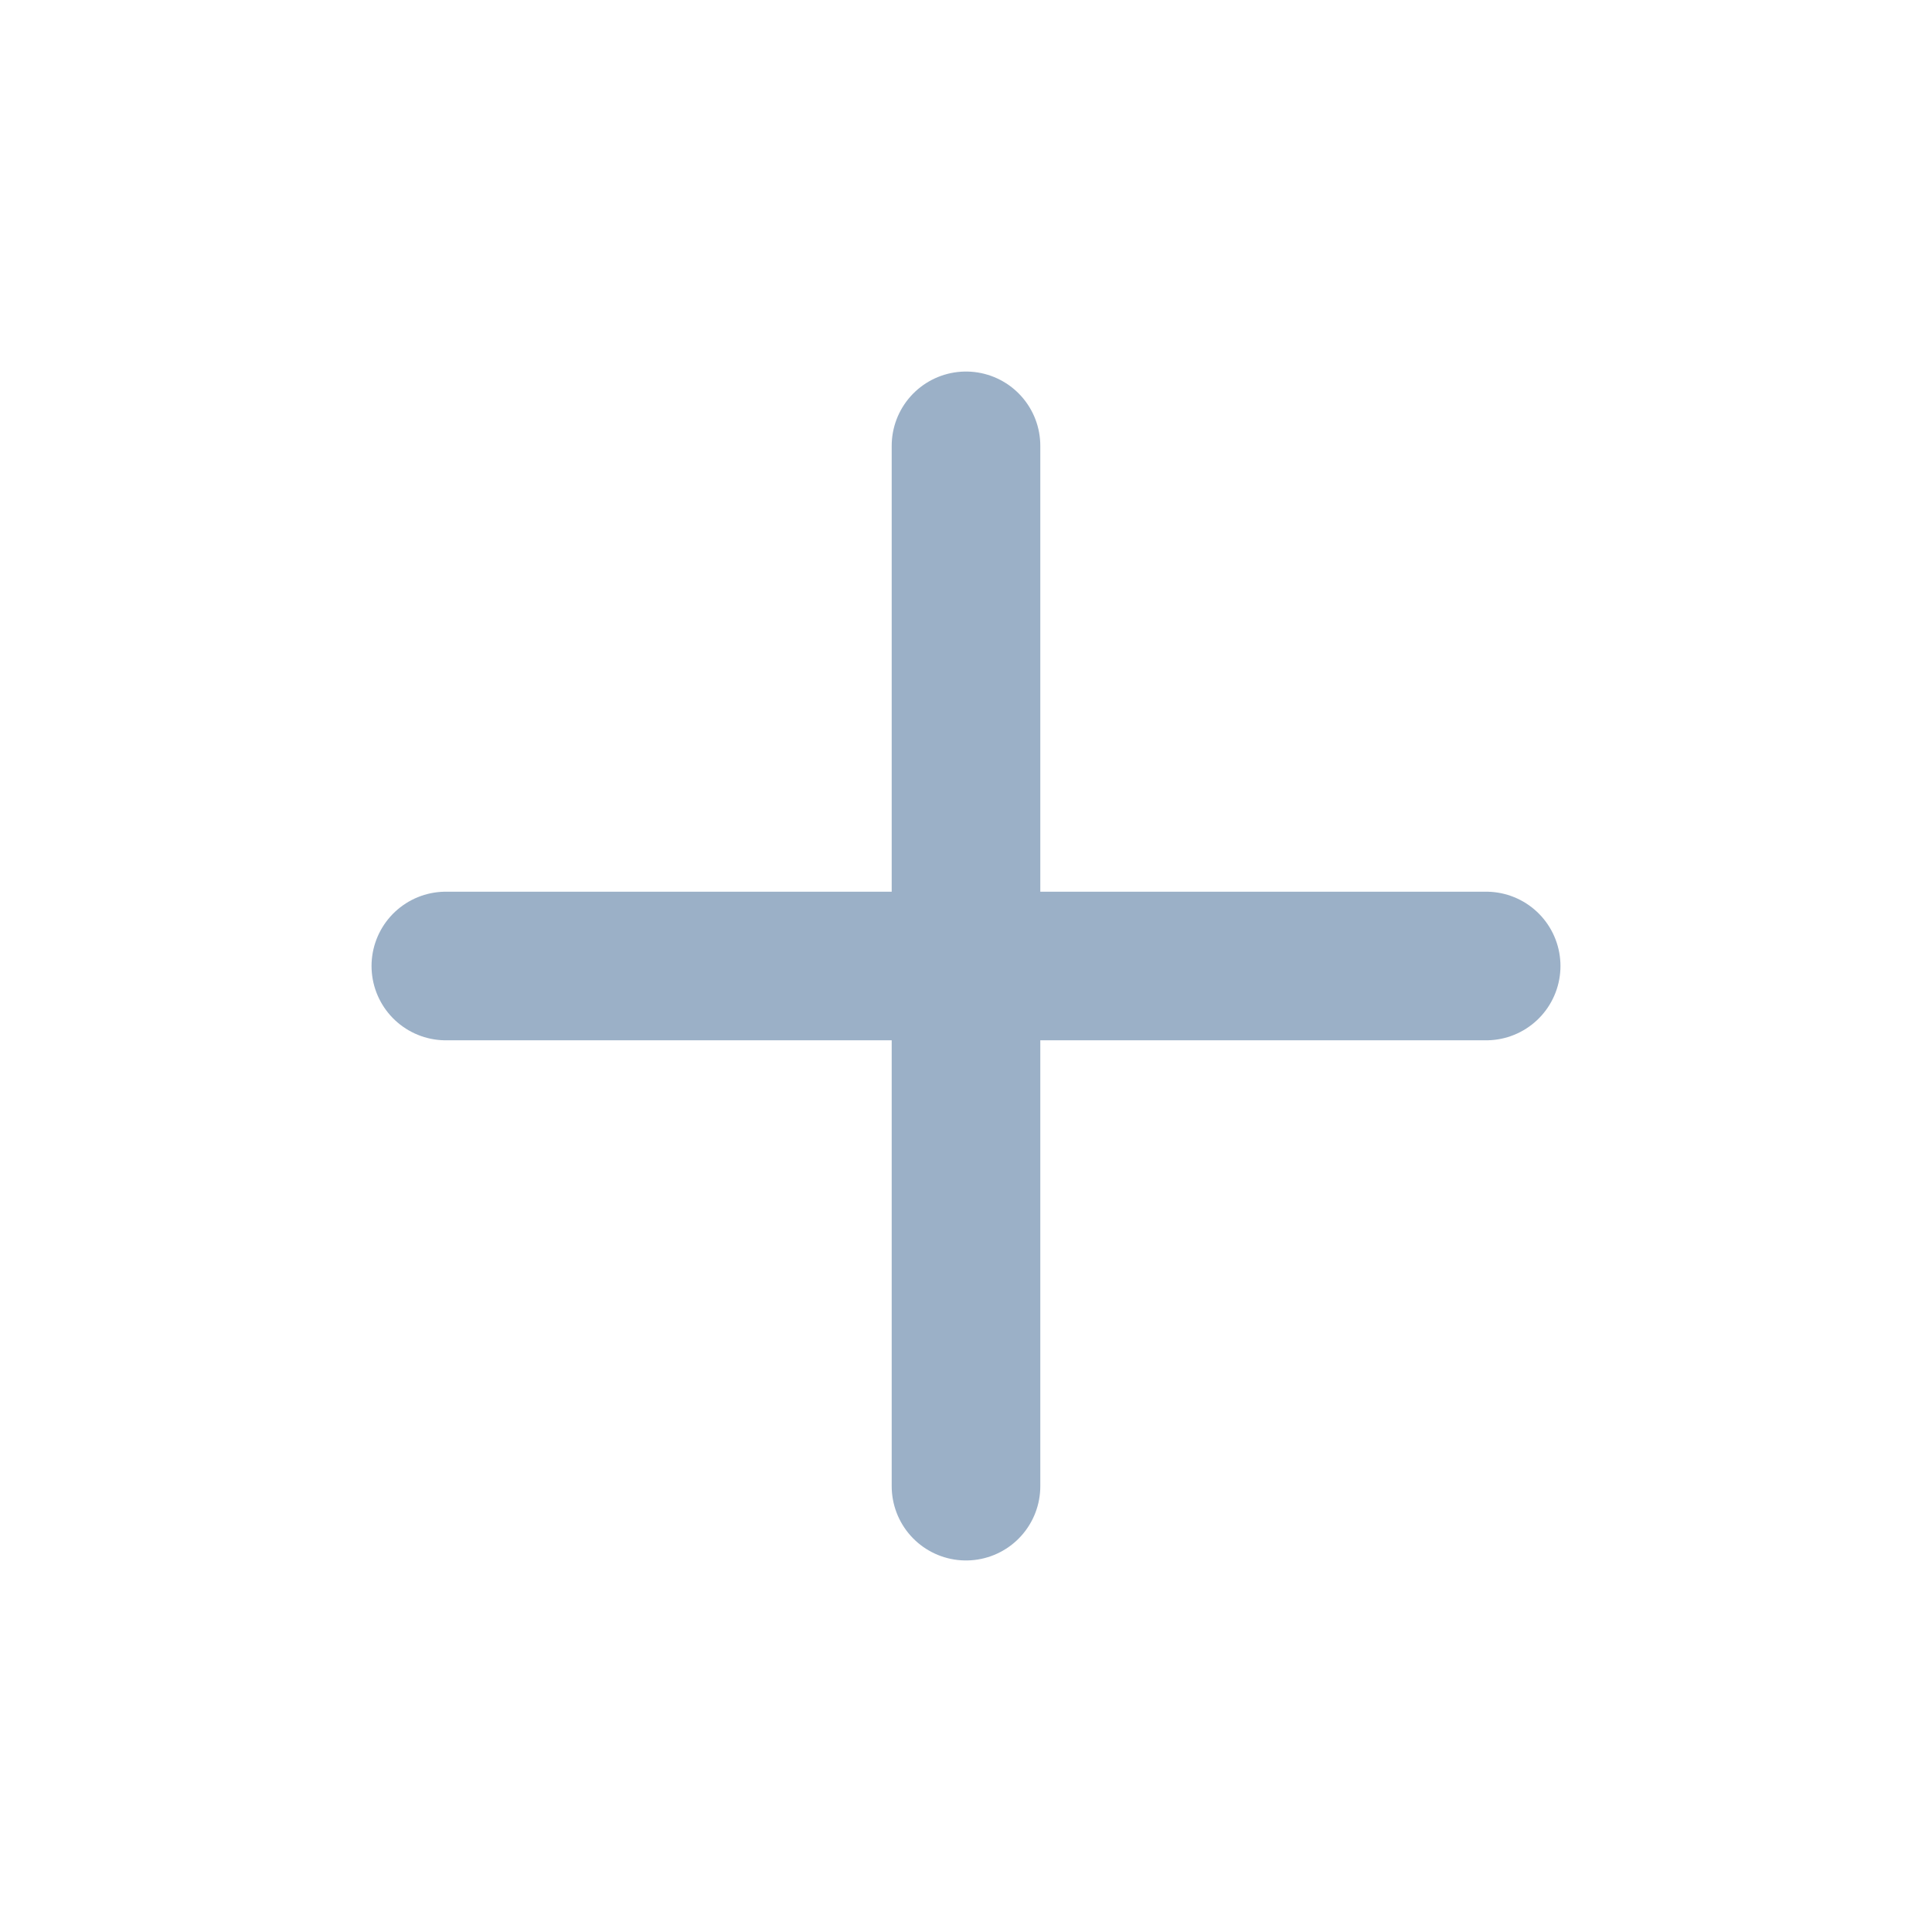
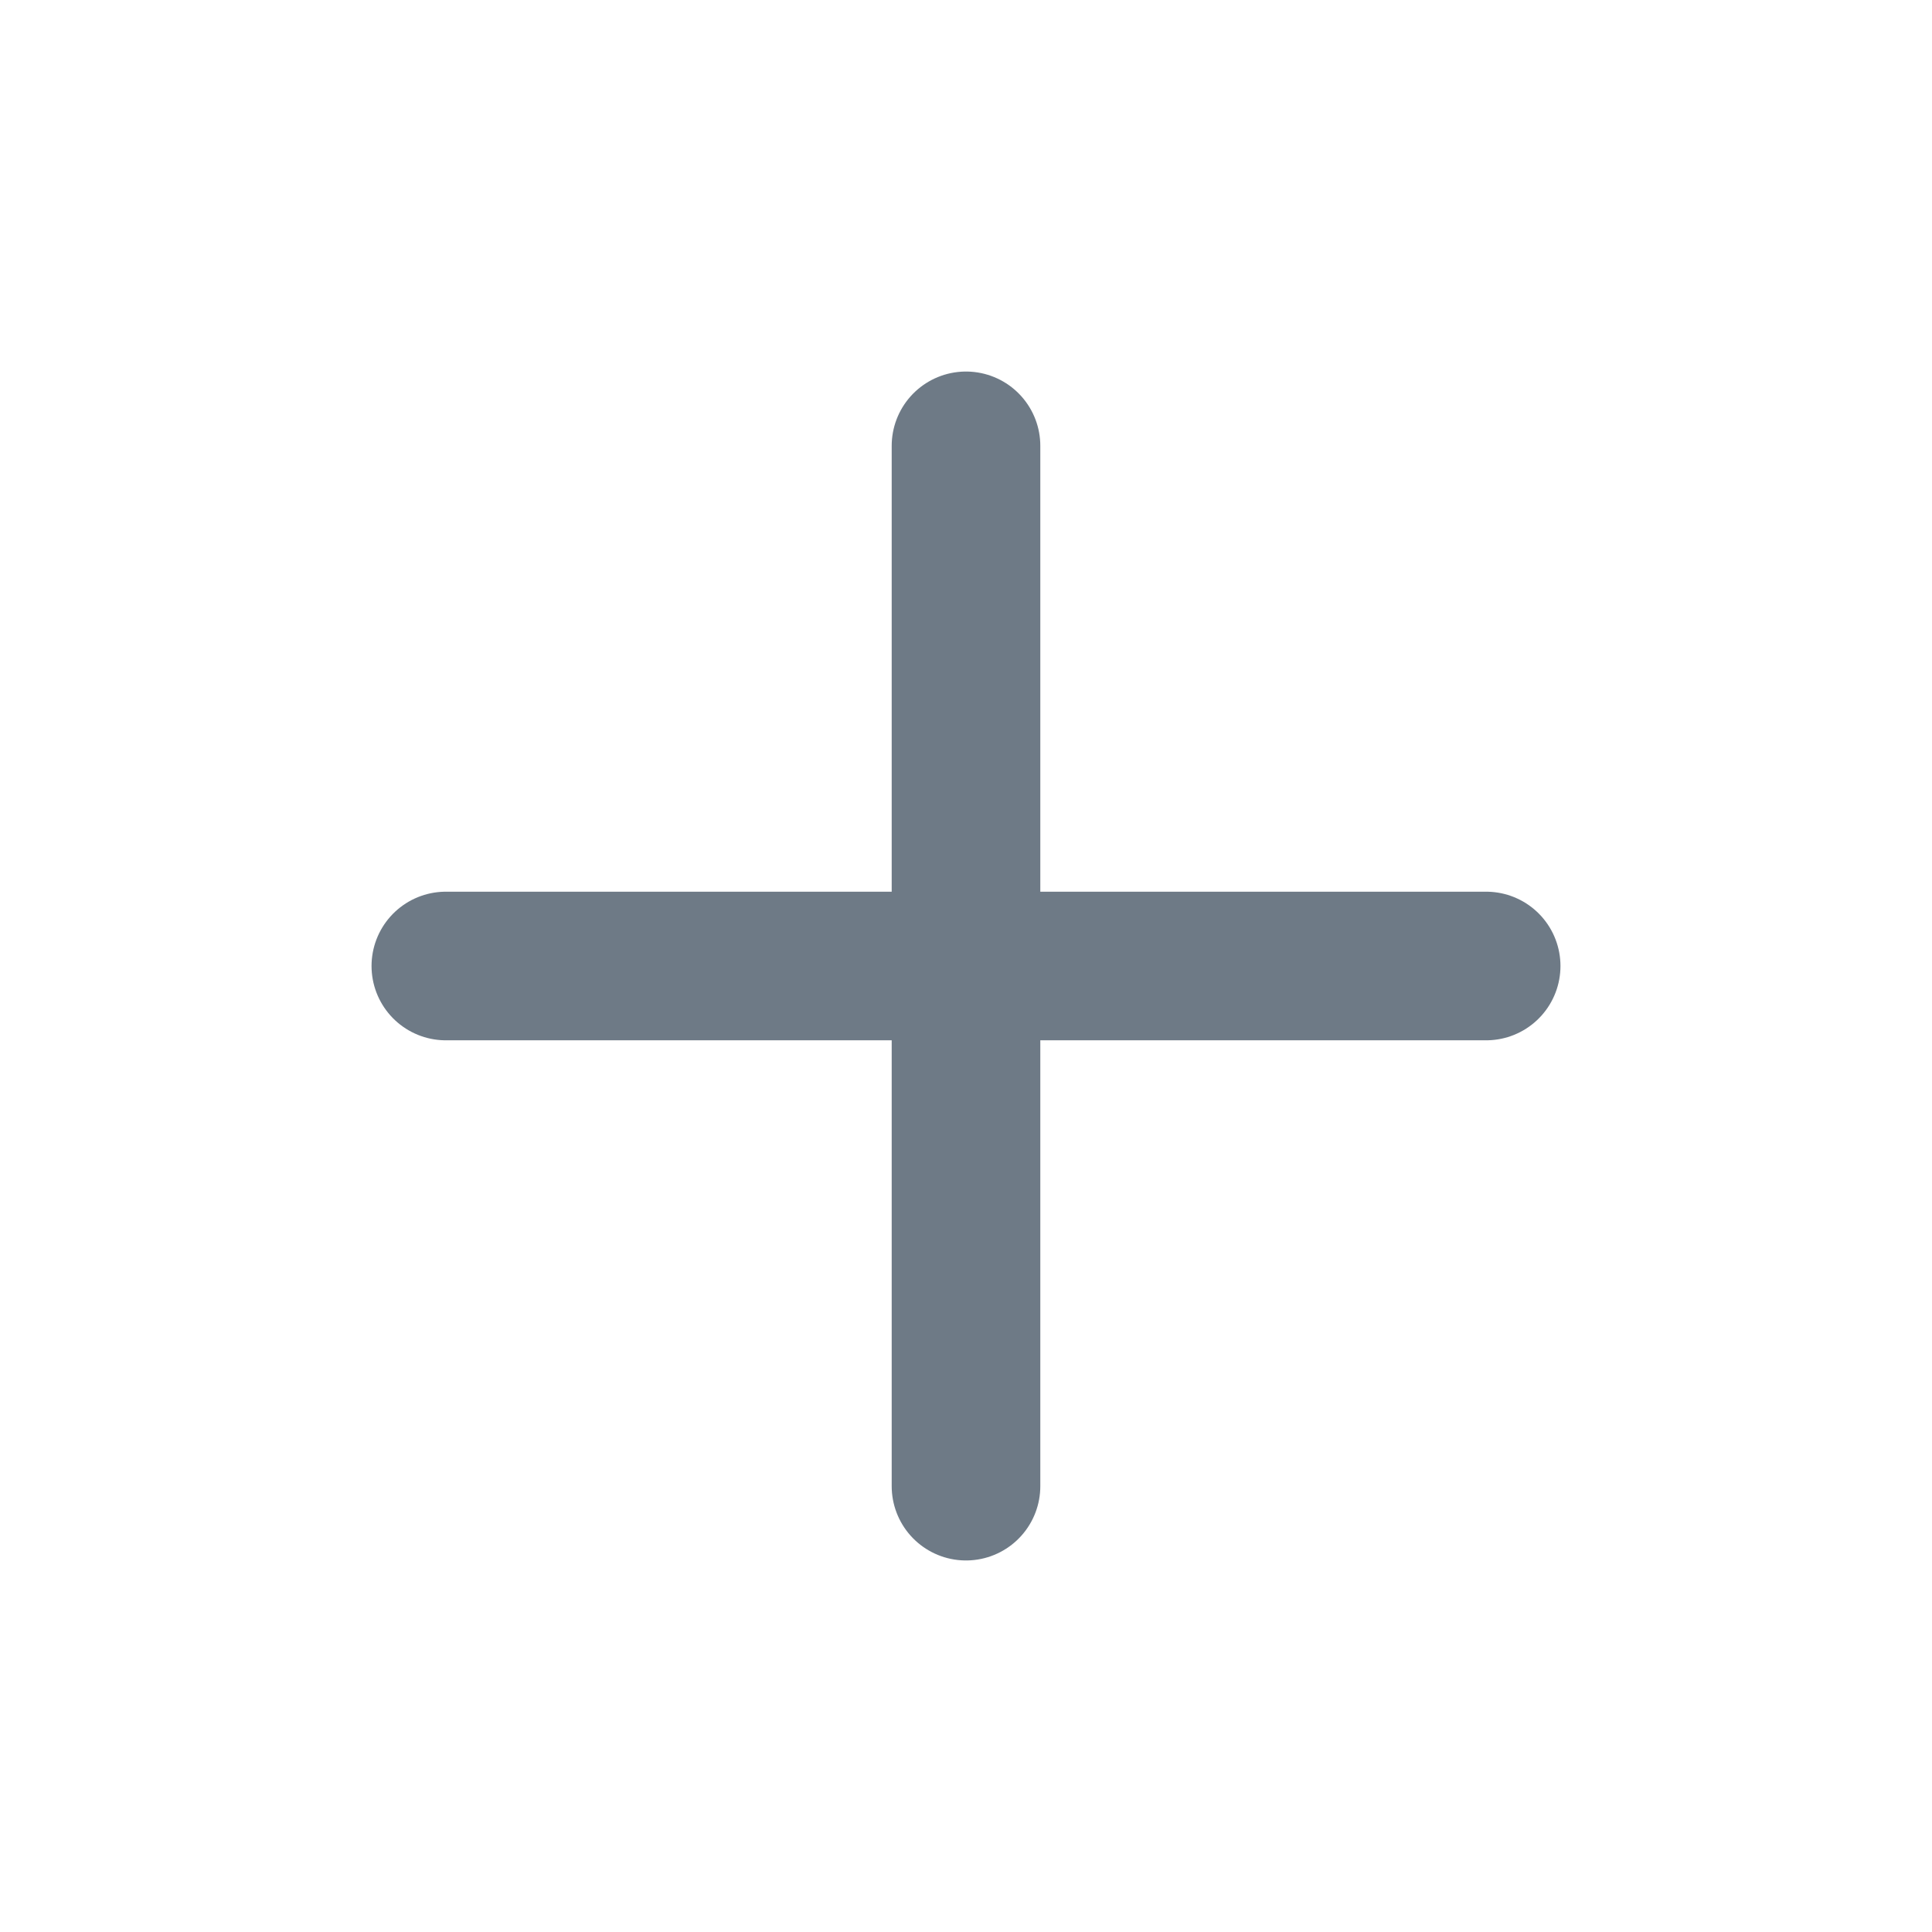
<svg xmlns="http://www.w3.org/2000/svg" width="24" height="24" viewBox="-1 -1 26 26" fill="none">
-   <path d="M12 5v14" stroke="#9bb0c7" stroke-width="2" stroke-linecap="round" />
-   <path d="M5 12h14" stroke="#9bb0c7" stroke-width="2" stroke-linecap="round" />
+   <path d="M12 5v14" stroke="#6e7a86" stroke-width="2" stroke-linecap="round" />
+   <path d="M5 12h14" stroke="#6e7a86" stroke-width="2" stroke-linecap="round" />
</svg>
